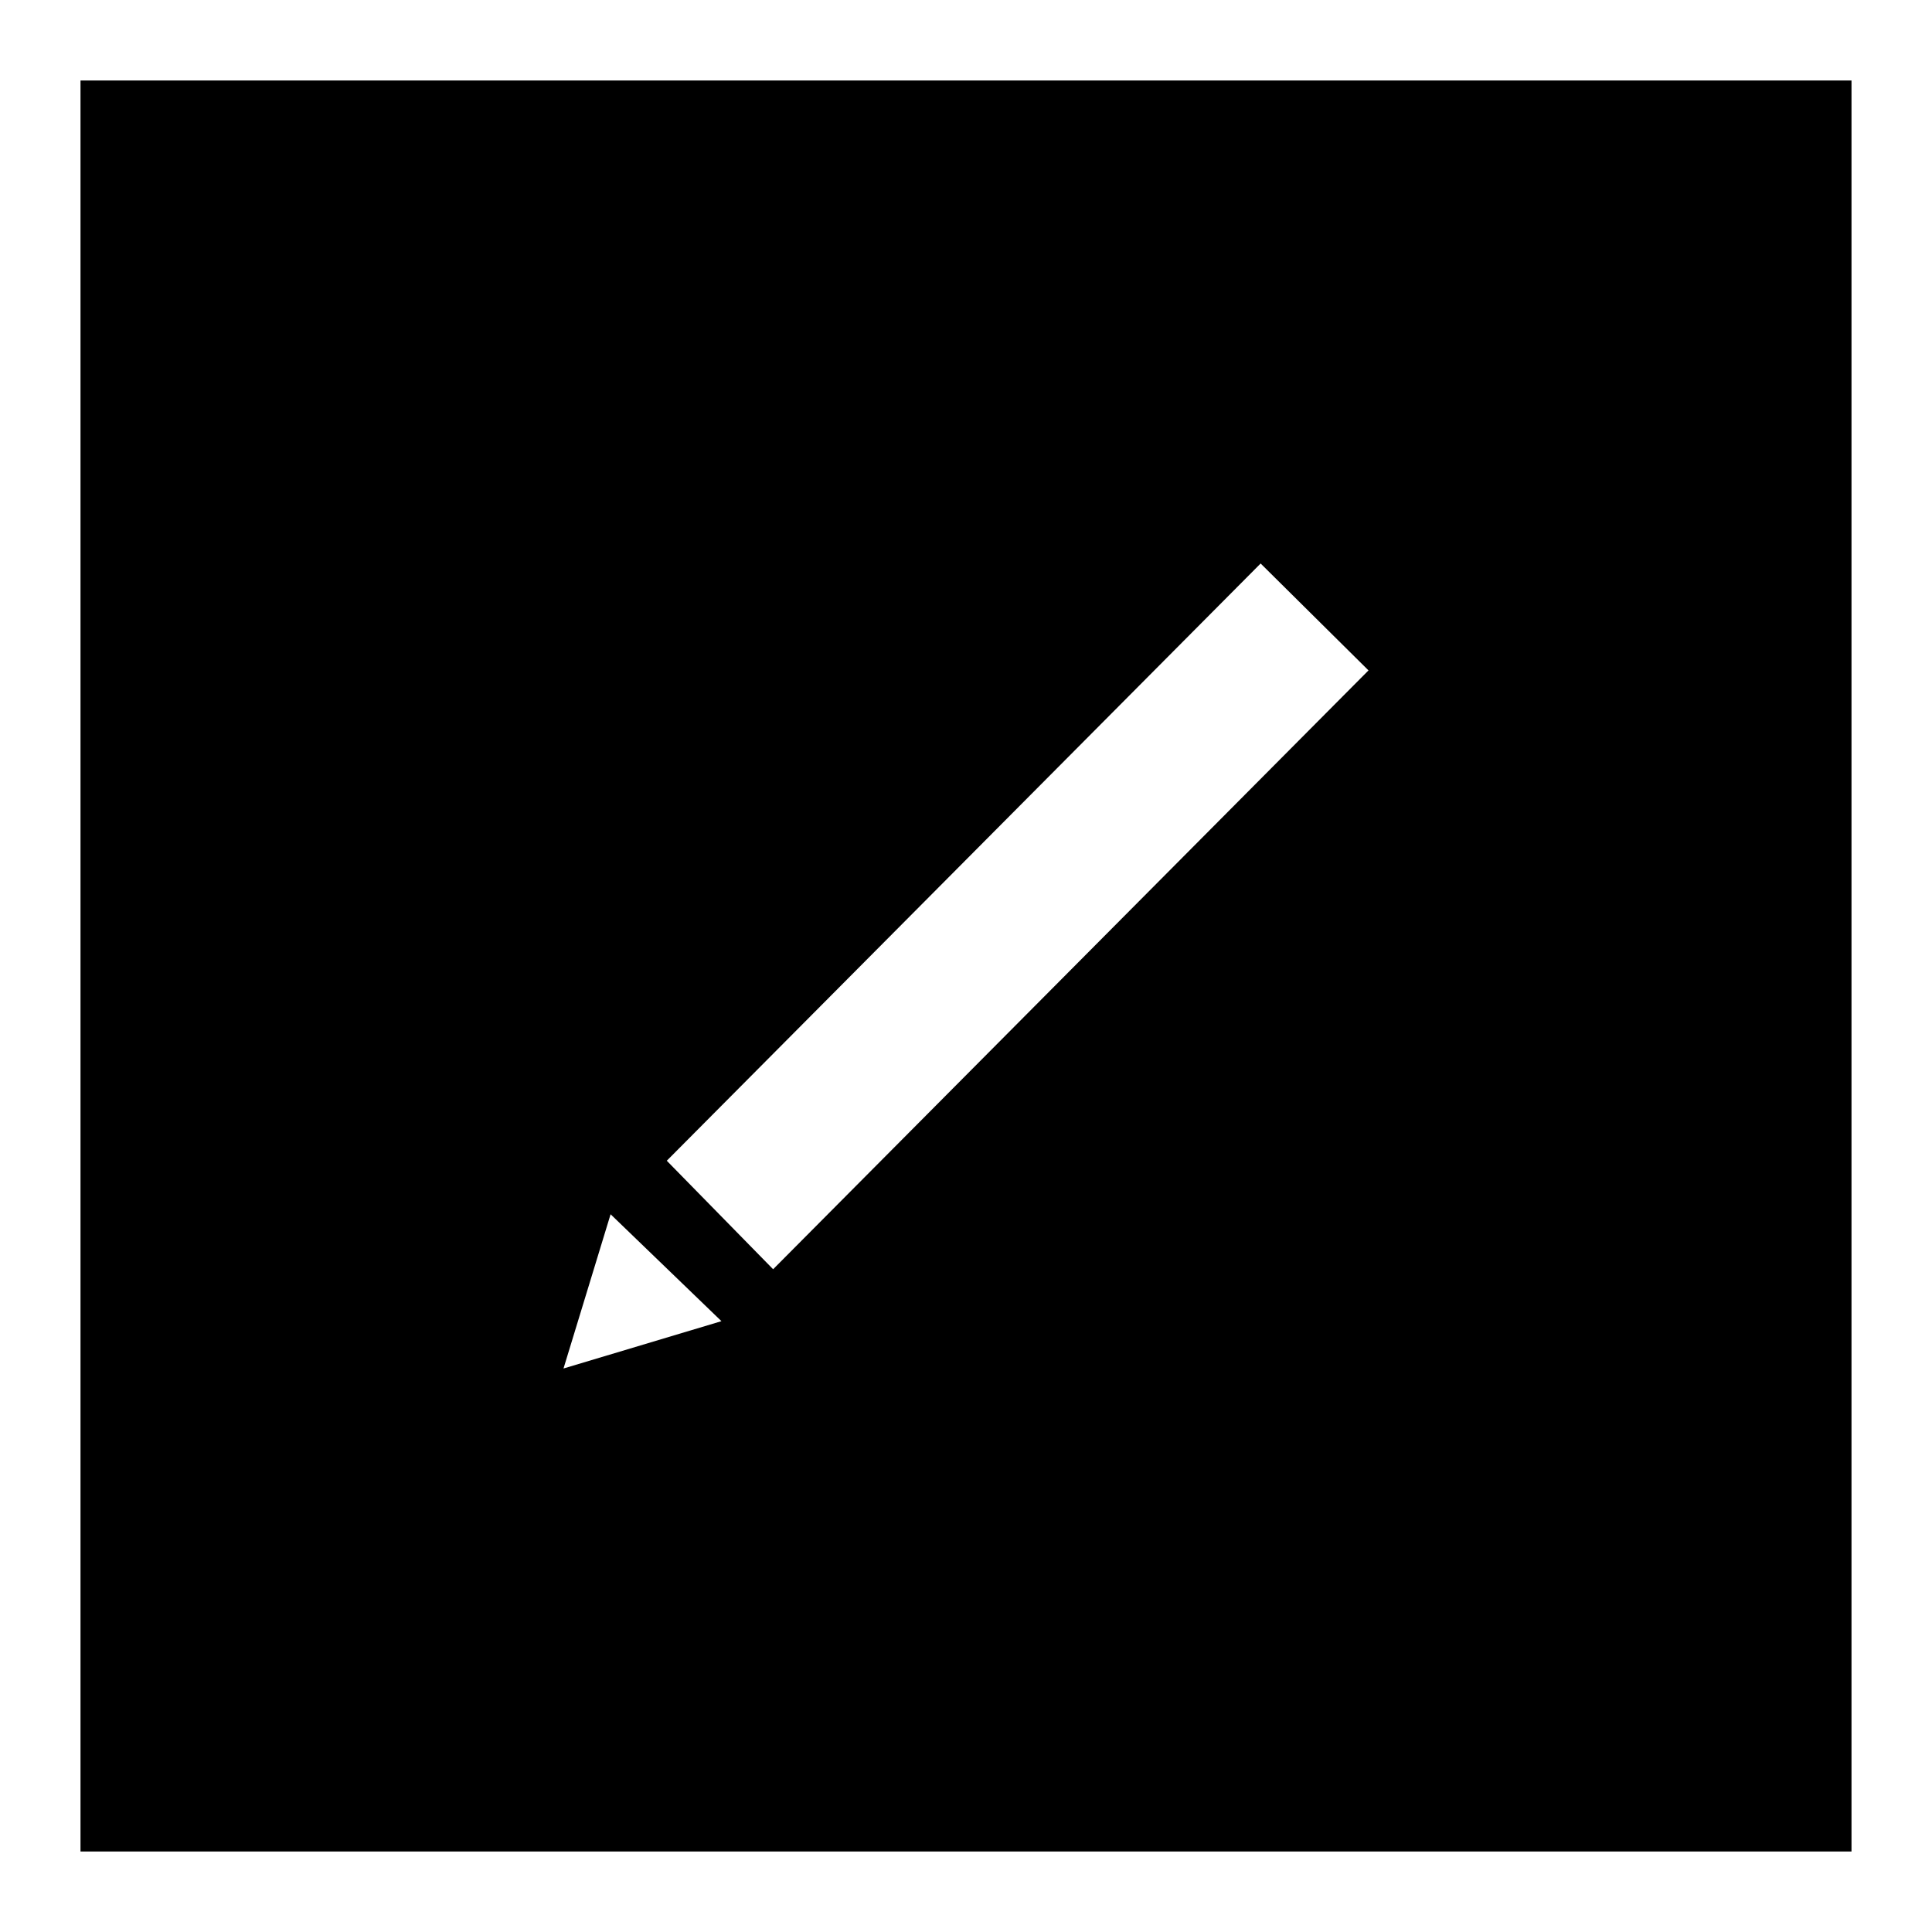
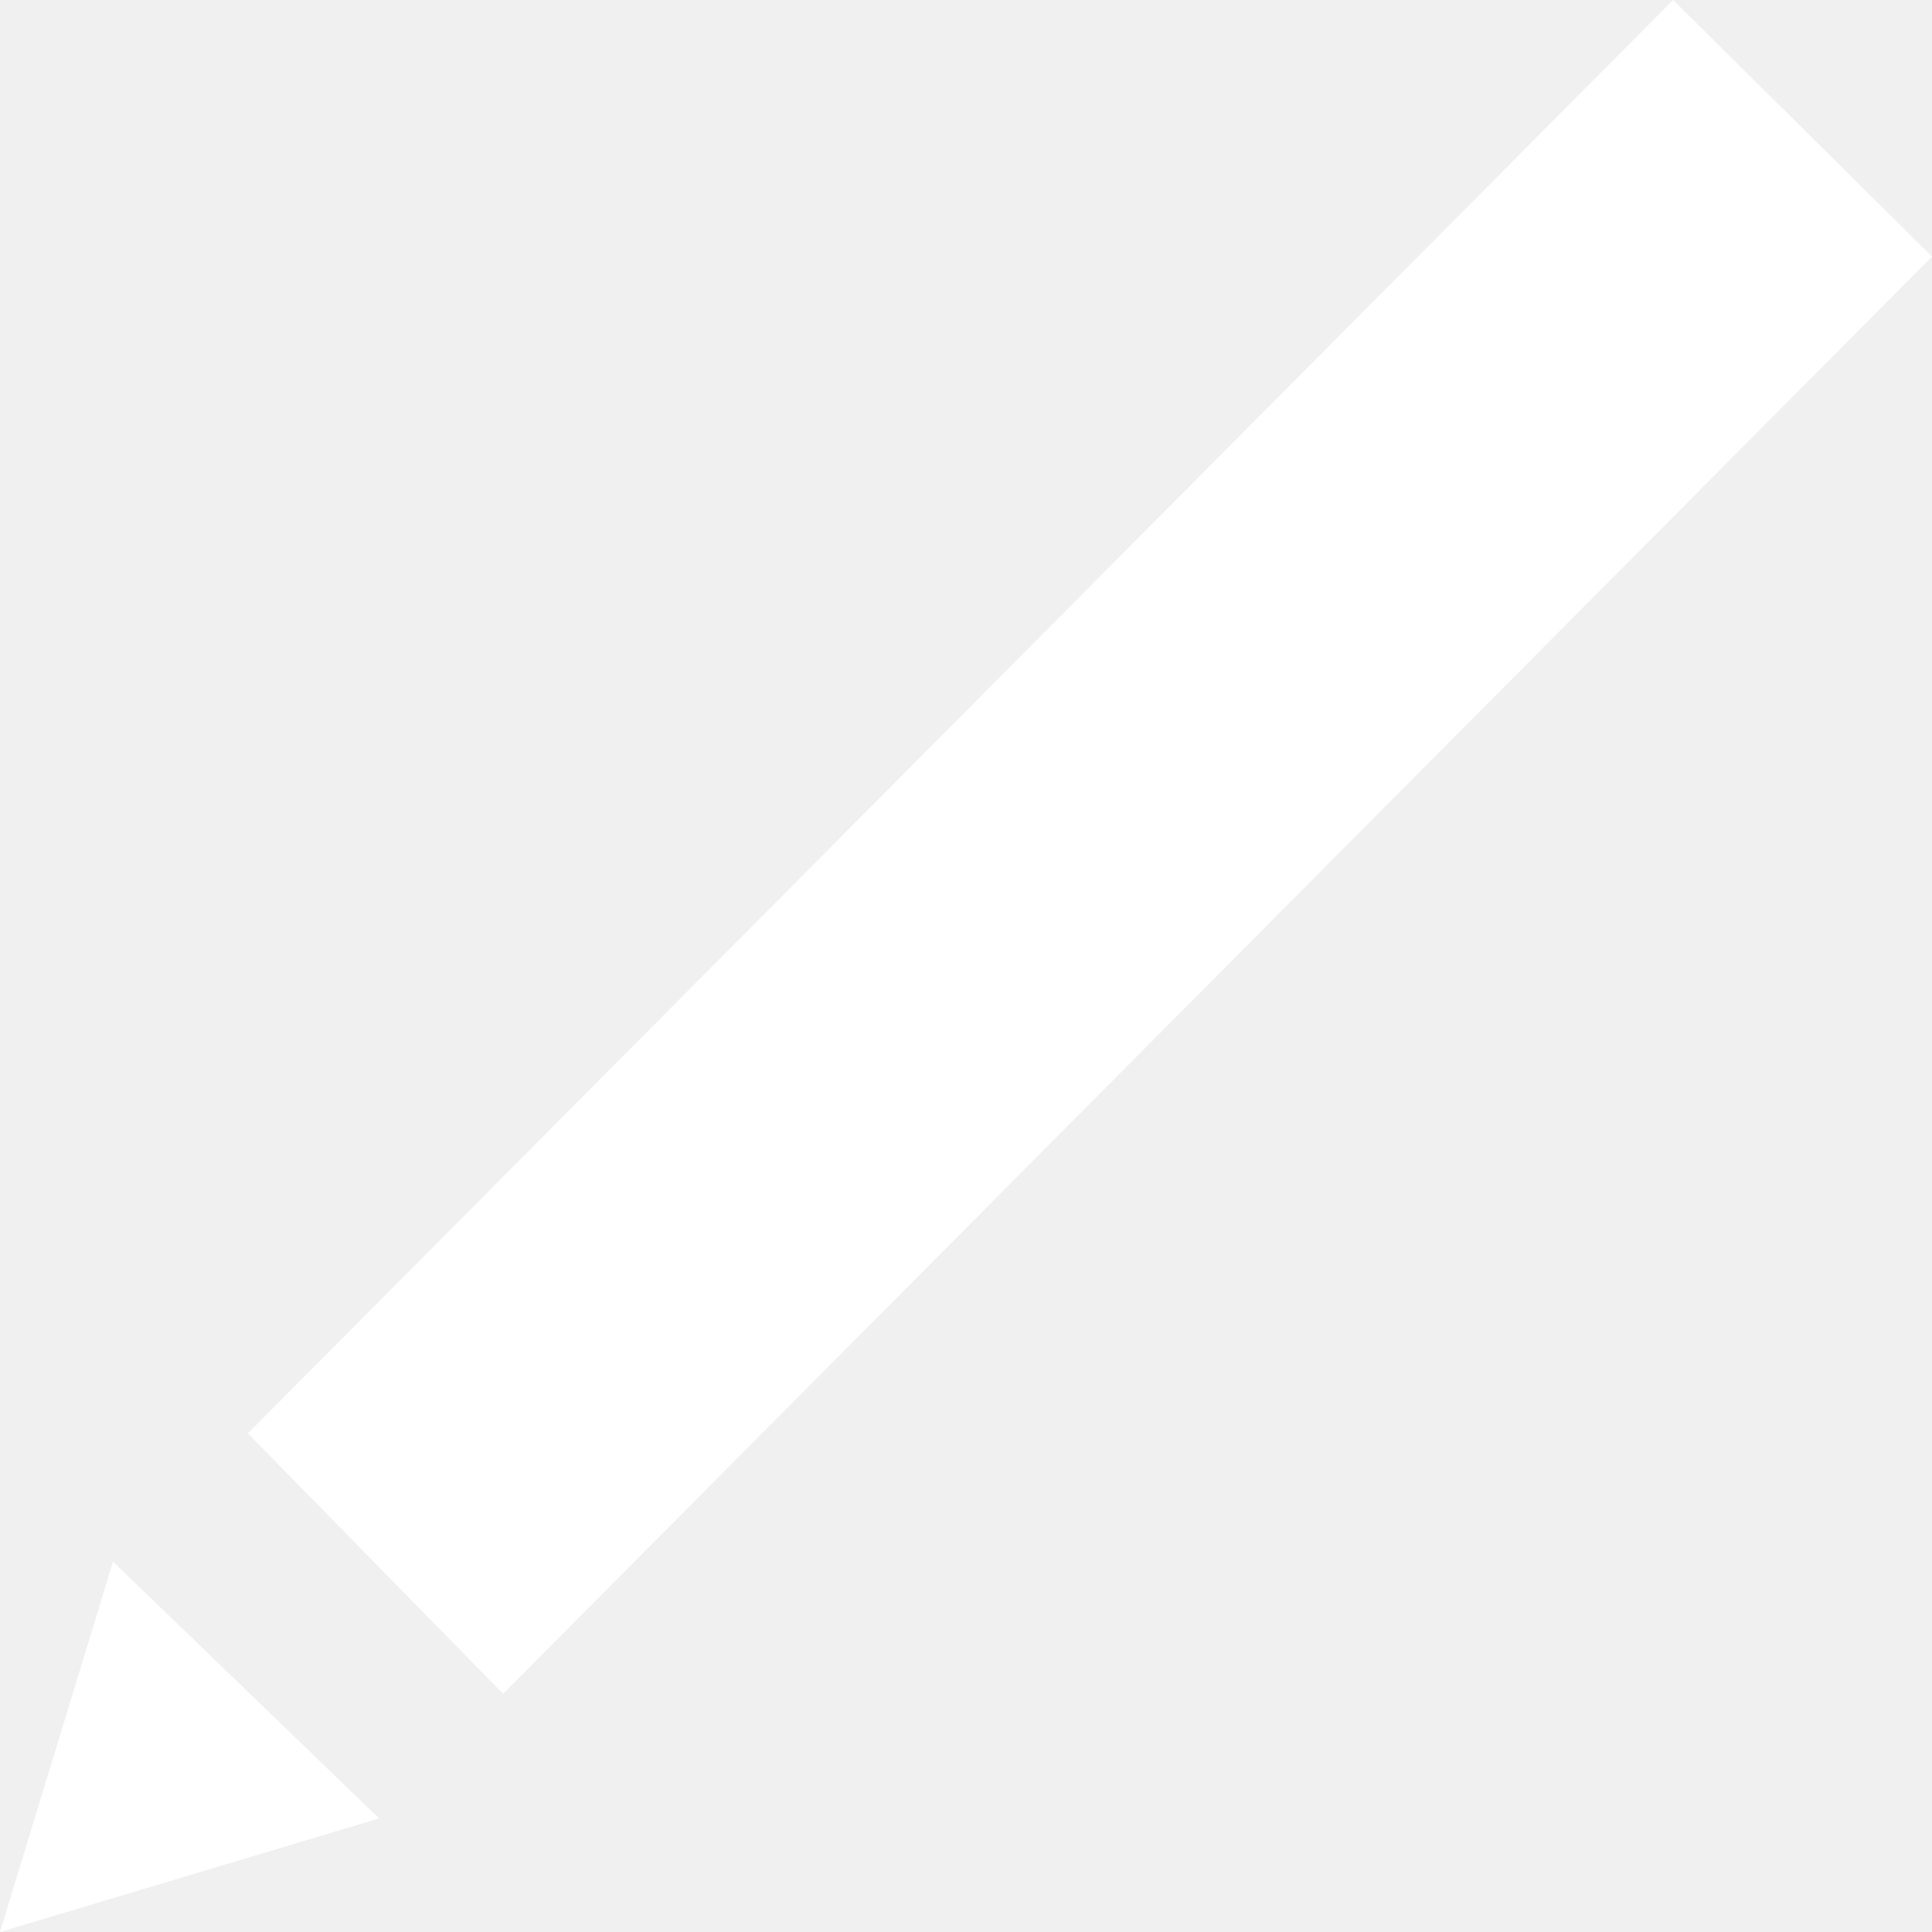
- <svg xmlns="http://www.w3.org/2000/svg" width="24" height="24" viewBox="0 0 24 24" fill="none">
-   <rect width="24" height="24" fill="#E5E5E5" />
-   <rect width="1280" height="1217" transform="translate(-662 -196)" fill="black" />
-   <rect x="0.5" y="0.5" width="23" height="23" stroke="white" />
-   <path d="M17 8.328L9.604 15.767L8.283 14.419L15.66 7L17 8.328ZM7 17L8.962 16.412L7.585 15.084L7 17Z" fill="white" />
+ <svg xmlns="http://www.w3.org/2000/svg" width="10" height="10" viewBox="0 0 10 10" fill="none">
+   <path d="M10 1.328L2.604 8.767L1.283 7.419L8.66 0L10 1.328ZM0 10L1.962 9.412L0.585 8.083L0 10Z" fill="white" />
</svg>
